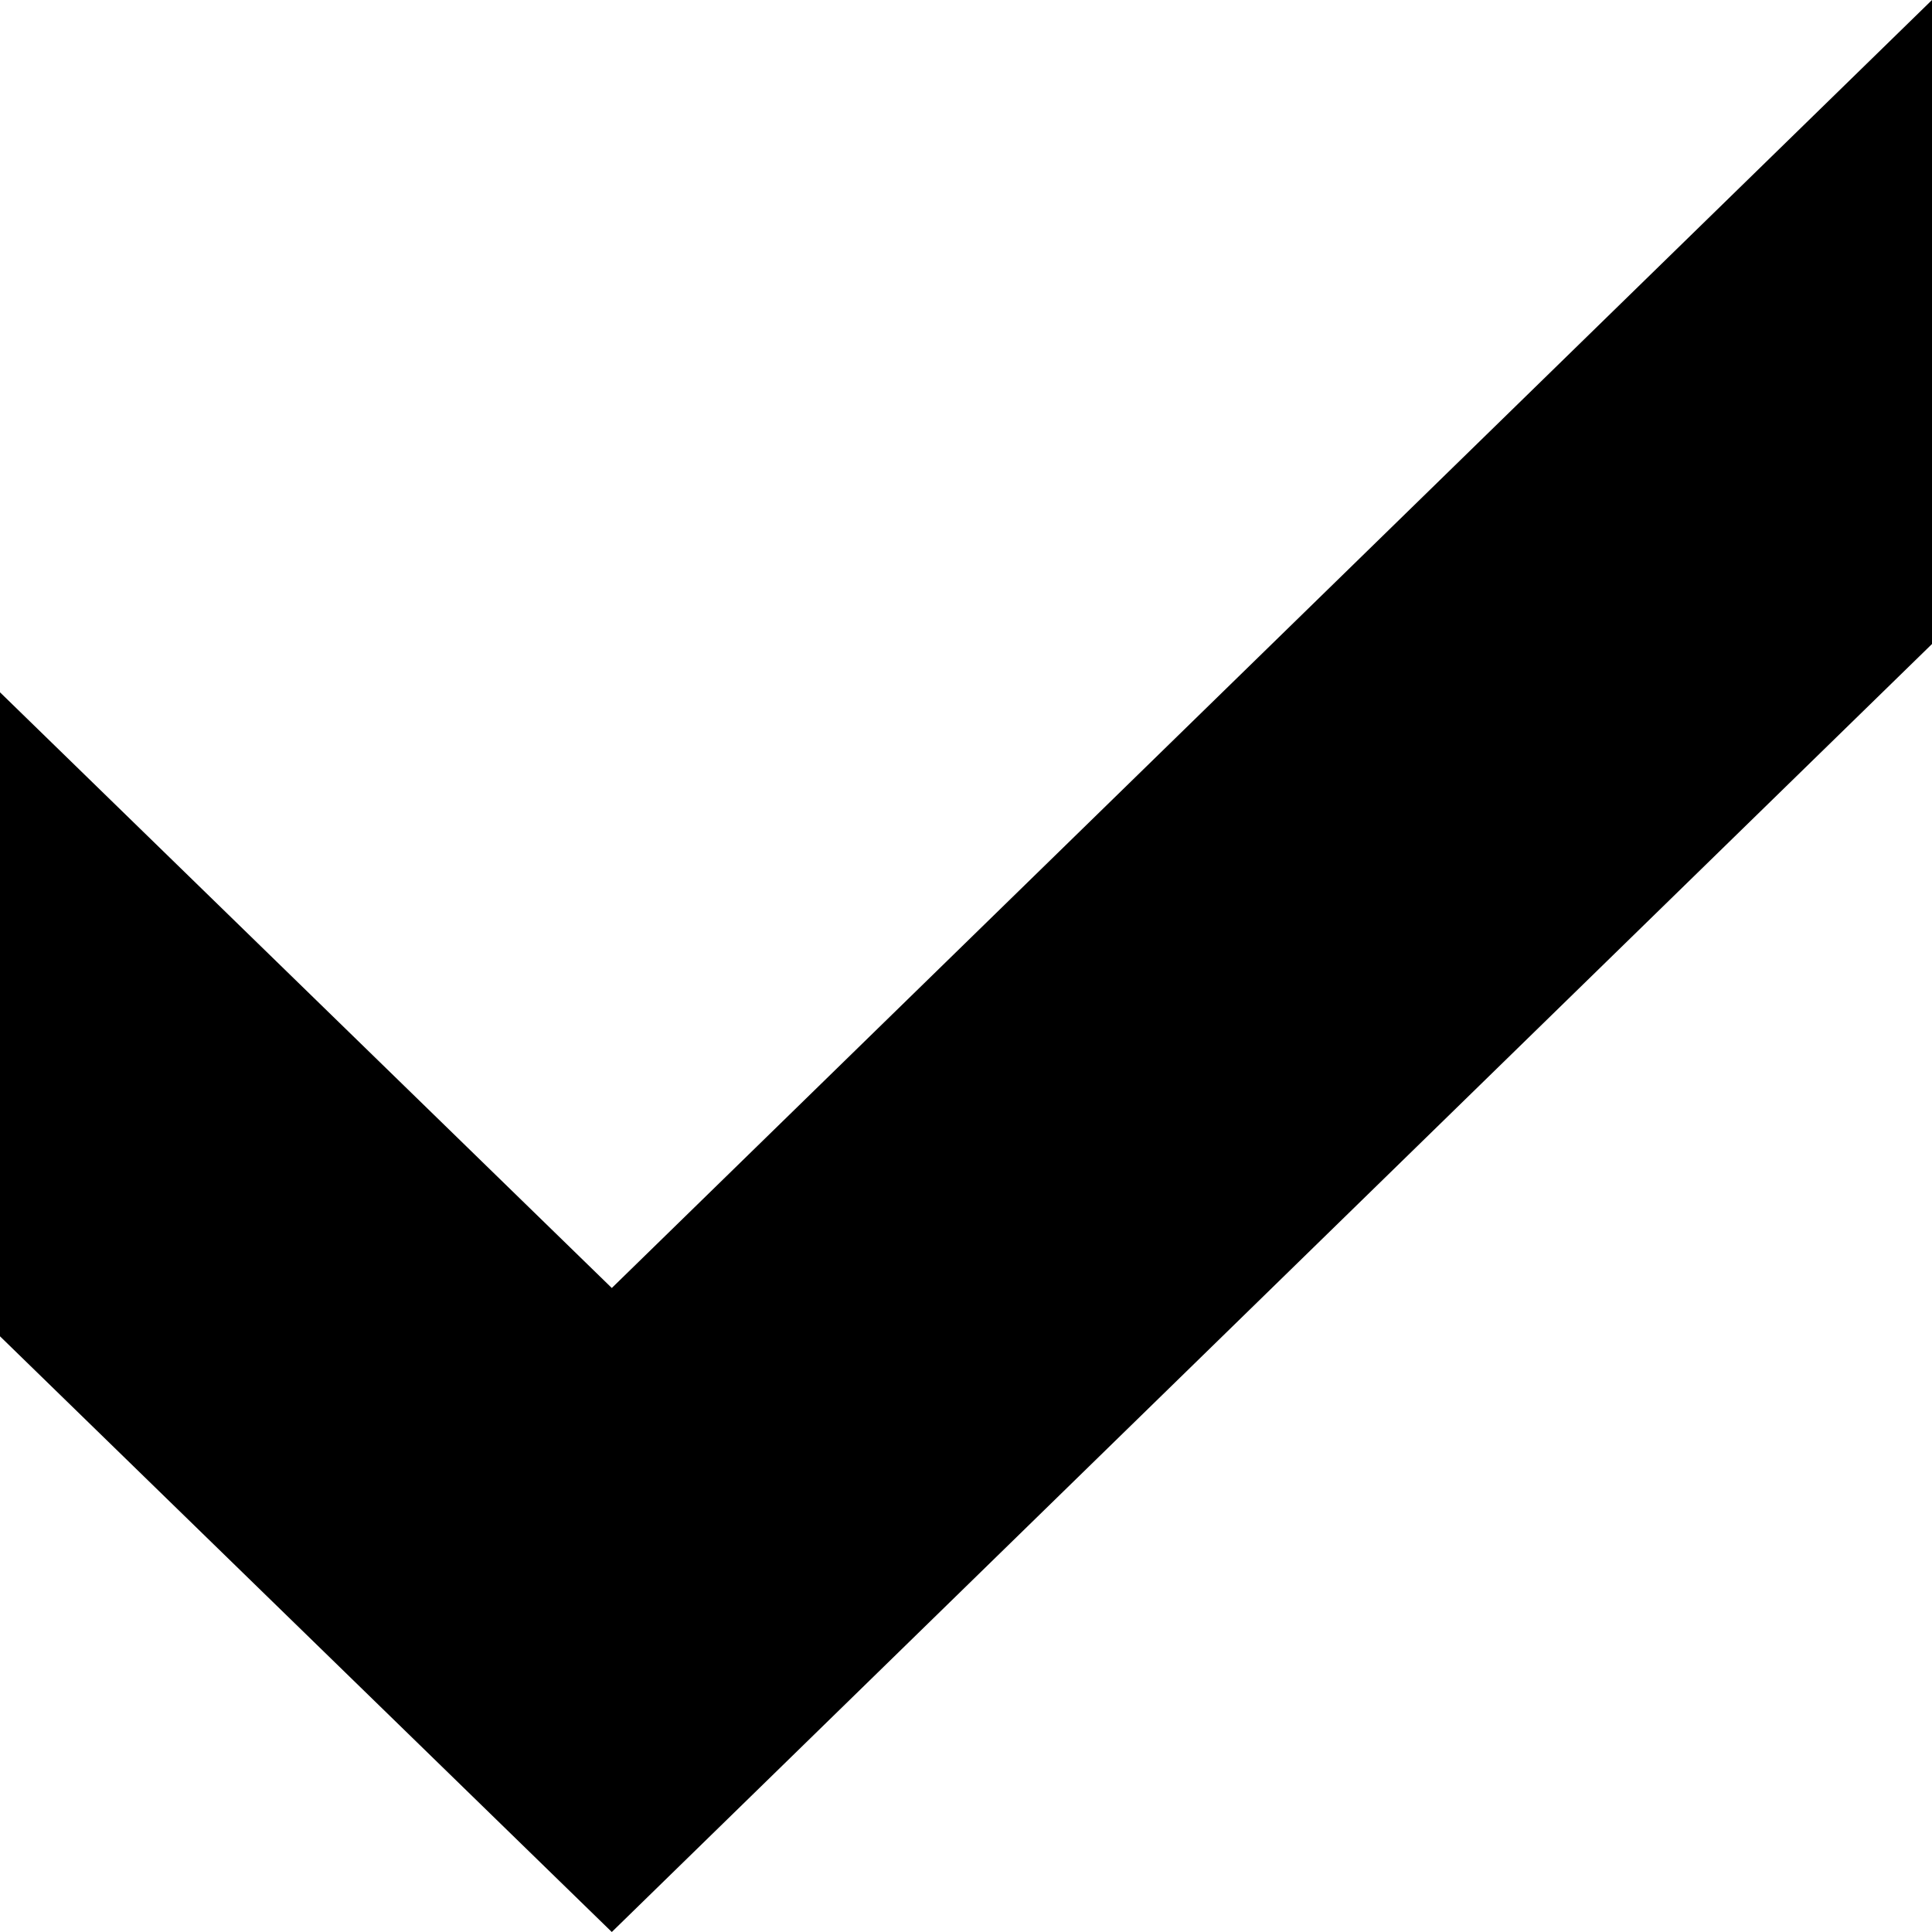
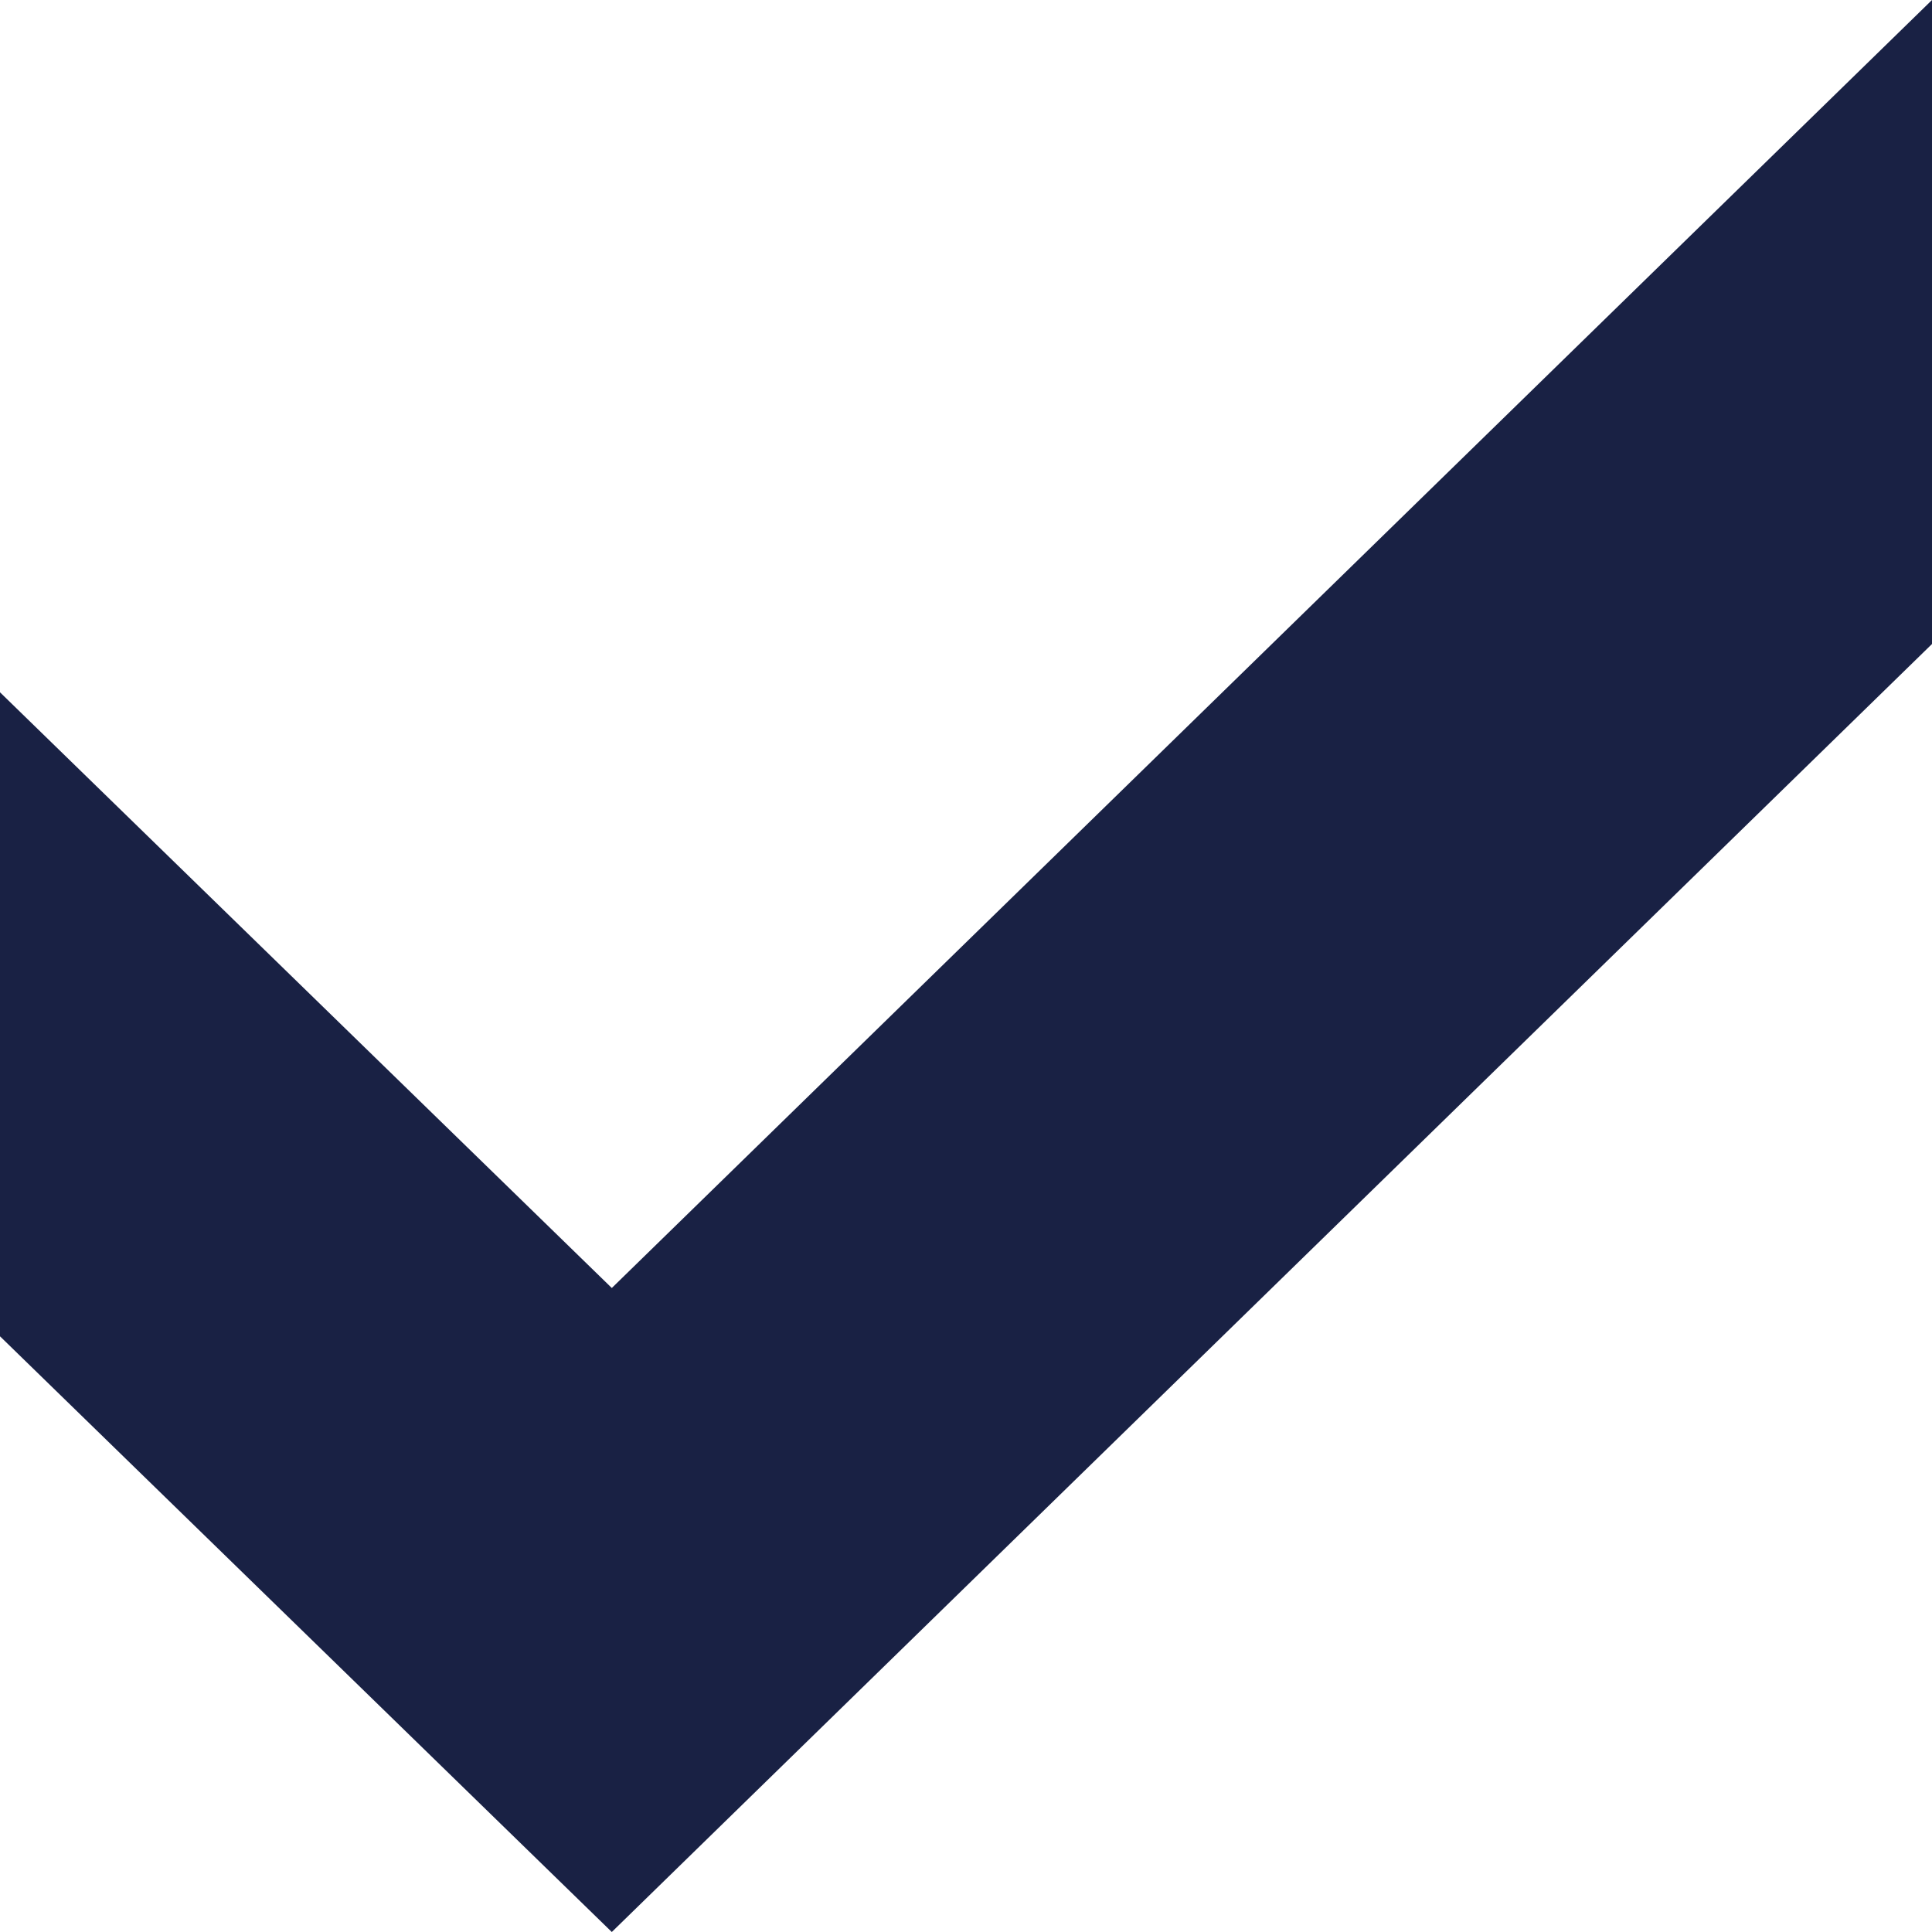
- <svg xmlns="http://www.w3.org/2000/svg" version="1.1" id="Layer_1" x="0px" y="0px" viewBox="0 0 12 12" style="enable-background:new 0 0 12 12;" xml:space="preserve">
+ <svg xmlns="http://www.w3.org/2000/svg" fill="#192144" version="1.1" id="Layer_1" x="0px" y="0px" viewBox="0 0 12 12" style="enable-background: new 0 0 12 12;" xml:space="preserve">
  <polygon points="12,0 3.8,8 0,4.3 0,8.3 3.8,12 12,4 " />
</svg>
